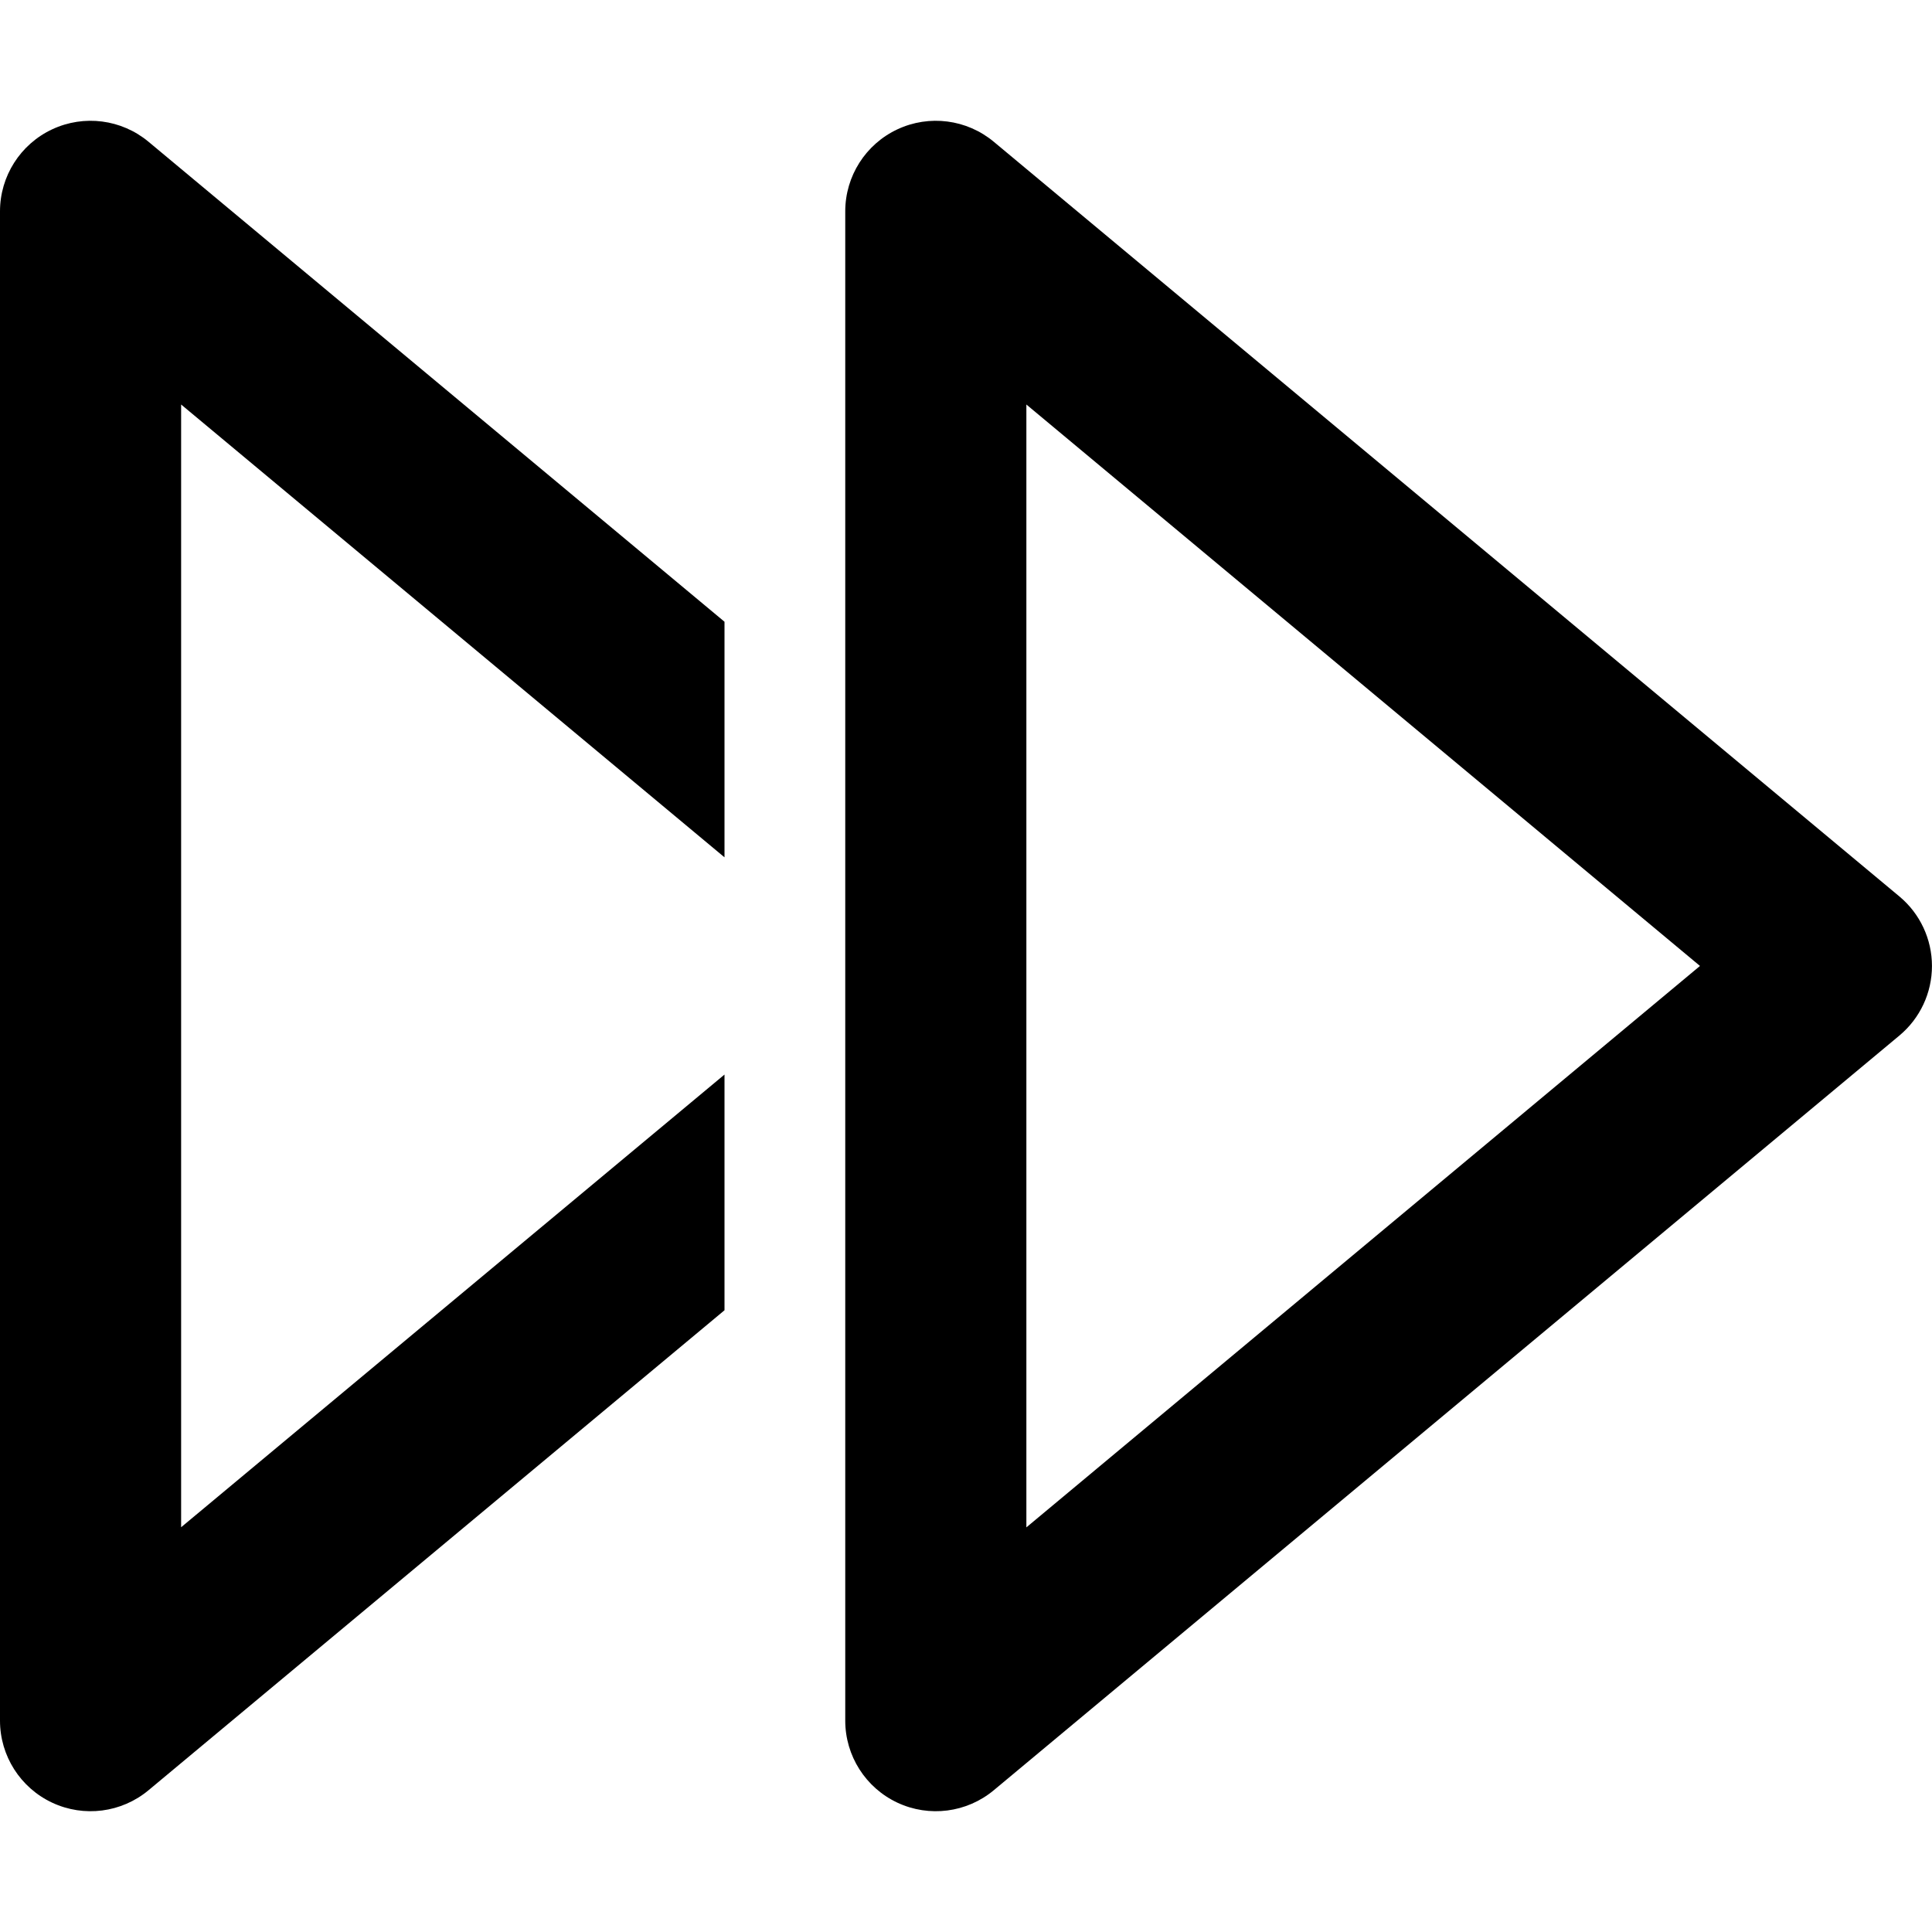
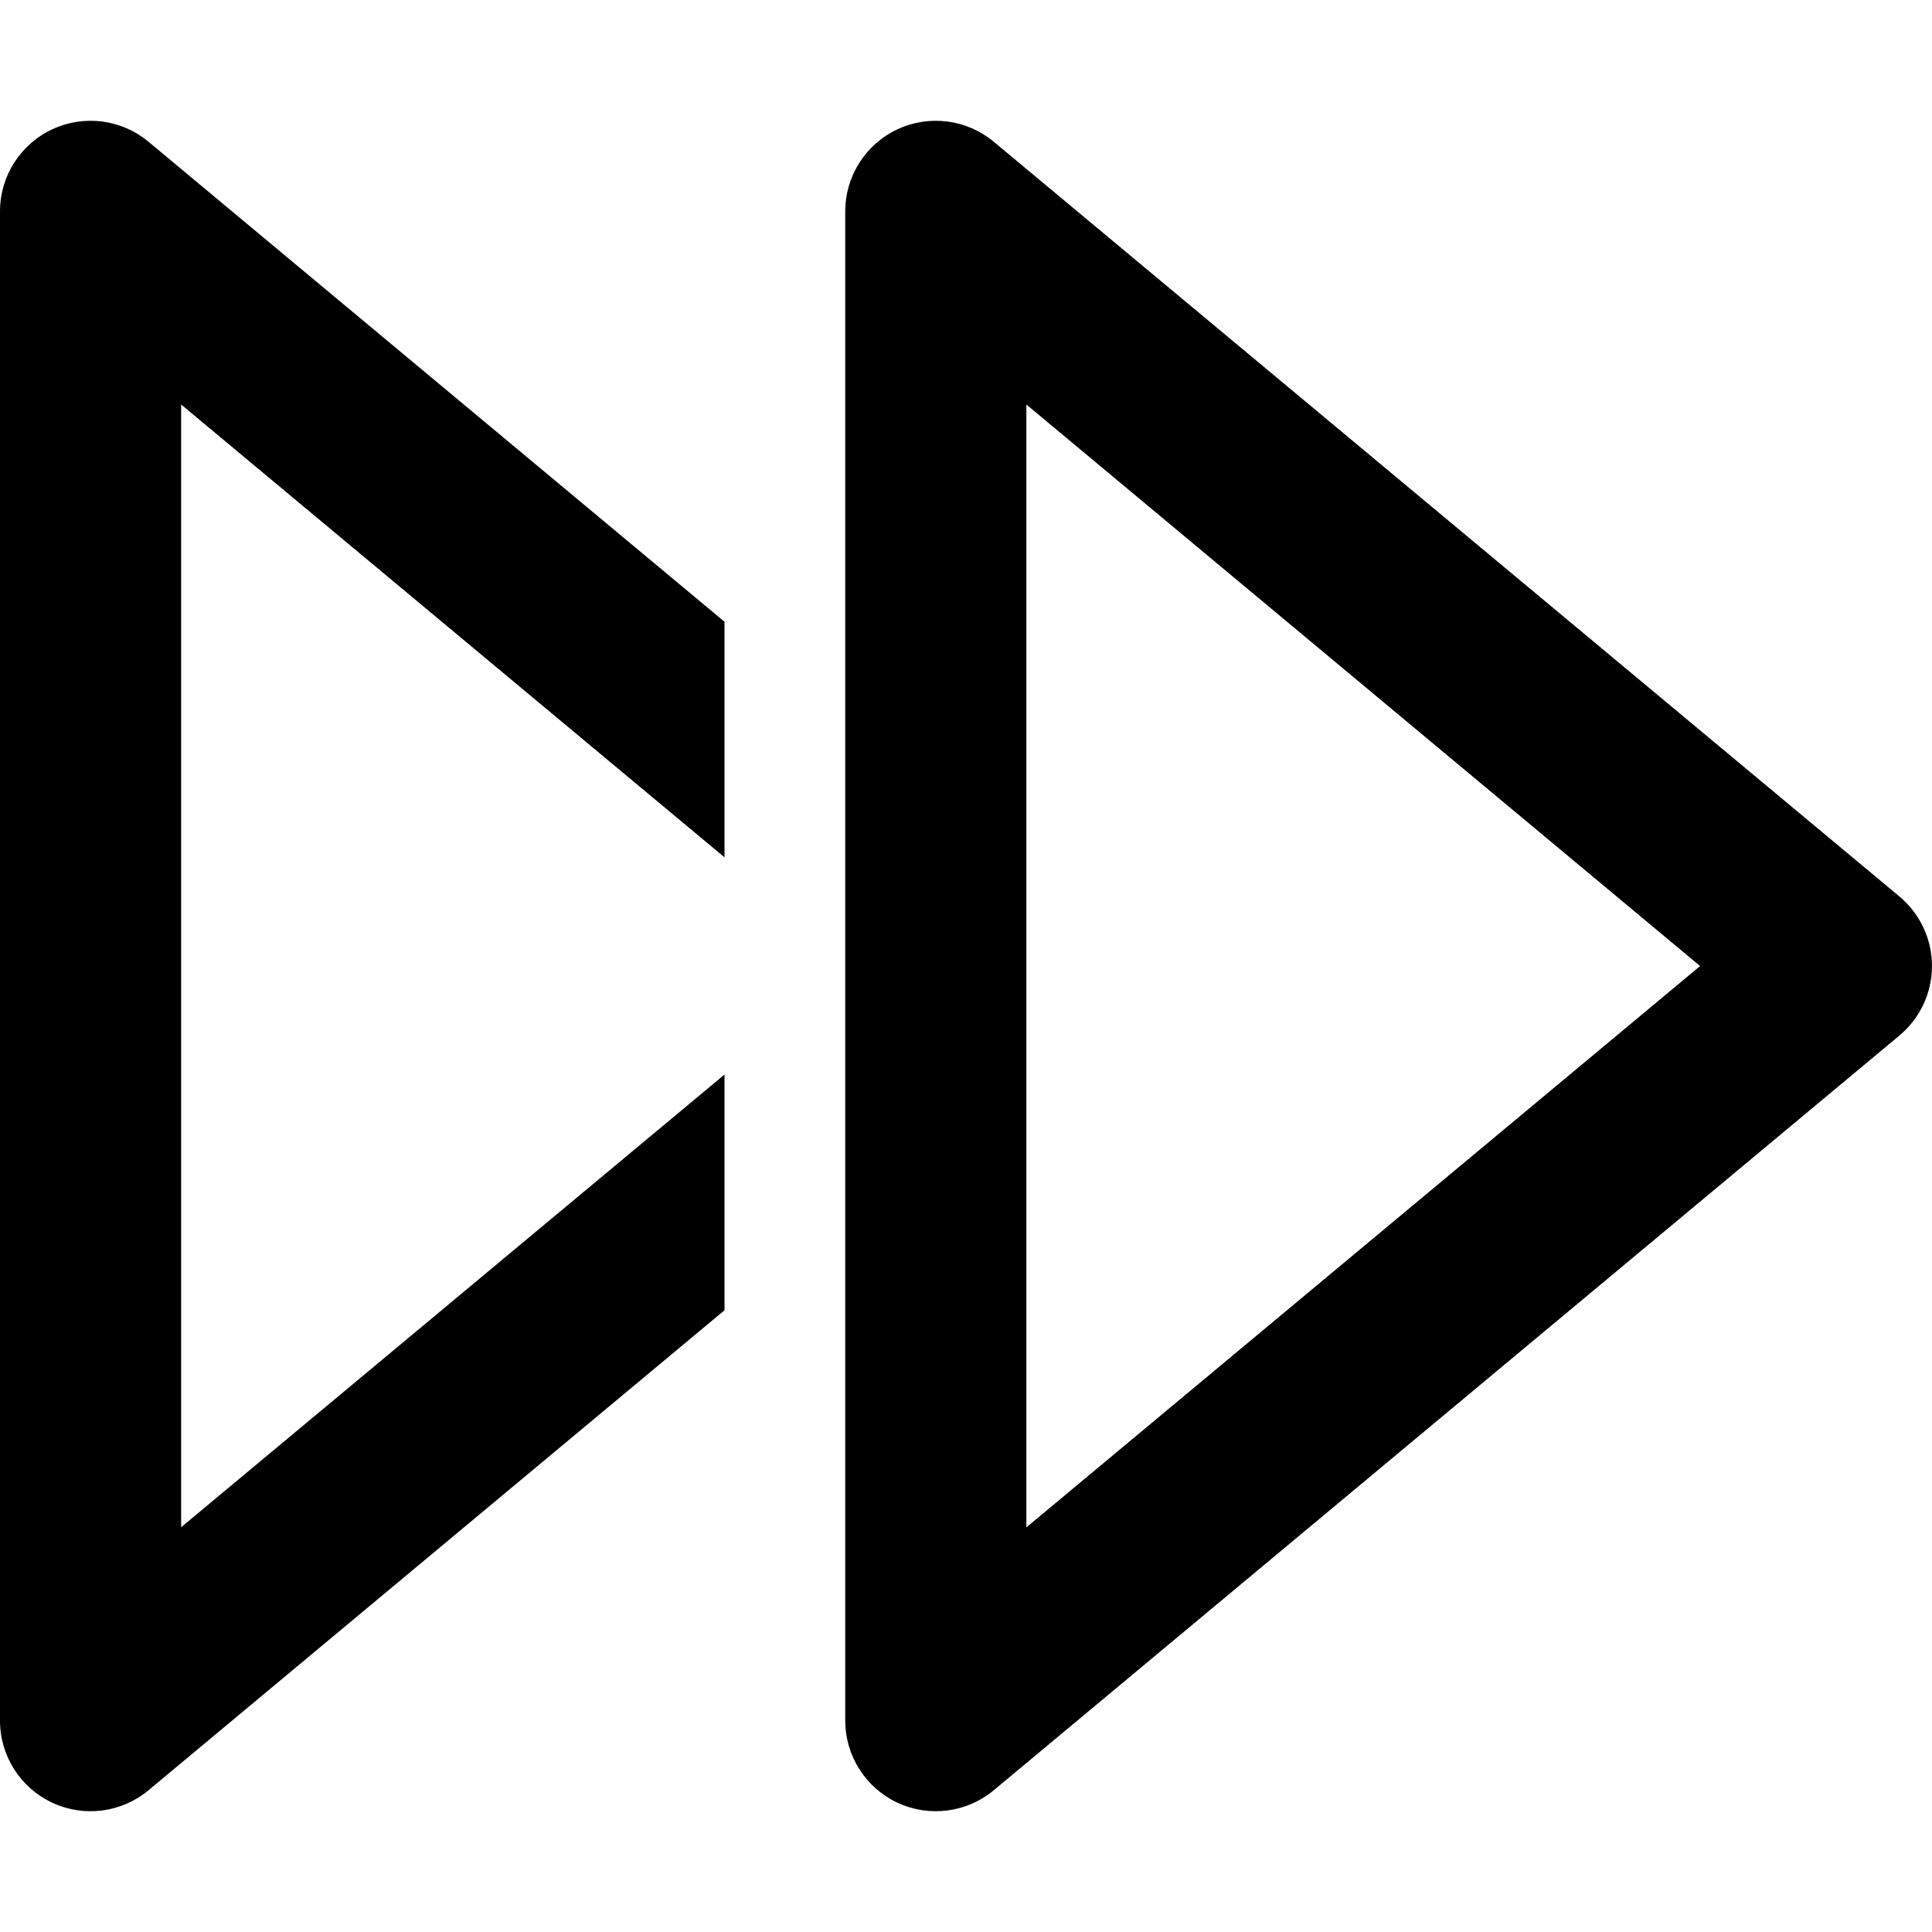
<svg xmlns="http://www.w3.org/2000/svg" fill="currentColor" class="ai" viewBox="0 0 16 16">
-   <path d="M8.23 1.174A.75.75 0 0 0 7 1.75v12.5a.75.75 0 0 0 1.23.576l7.5-6.25a.75.75 0 0 0 0-1.152l-7.5-6.25ZM14.078 8 8.5 12.649V3.35L14.079 8ZM1.23 1.174 6 5.149V7.1L1.5 3.35v9.298L6 8.899v1.952l-4.77 3.975A.75.75 0 0 1 0 14.25V1.75a.75.75 0 0 1 1.23-.576Z" />
+   <path d="M8.23 1.174A.75.75 0 0 0 7 1.75v12.5a.75.75 0 0 0 1.23.576l7.5-6.25a.75.75 0 0 0 0-1.152l-7.5-6.25ZM14.08 8 8.5 12.649V3.35L14.079 8ZM1.23 1.174 6 5.149V7.1L1.5 3.35v9.298L6 8.899v1.952l-4.77 3.975A.75.75 0 0 1 0 14.25V1.75a.75.75 0 0 1 1.23-.576Z" />
</svg>
